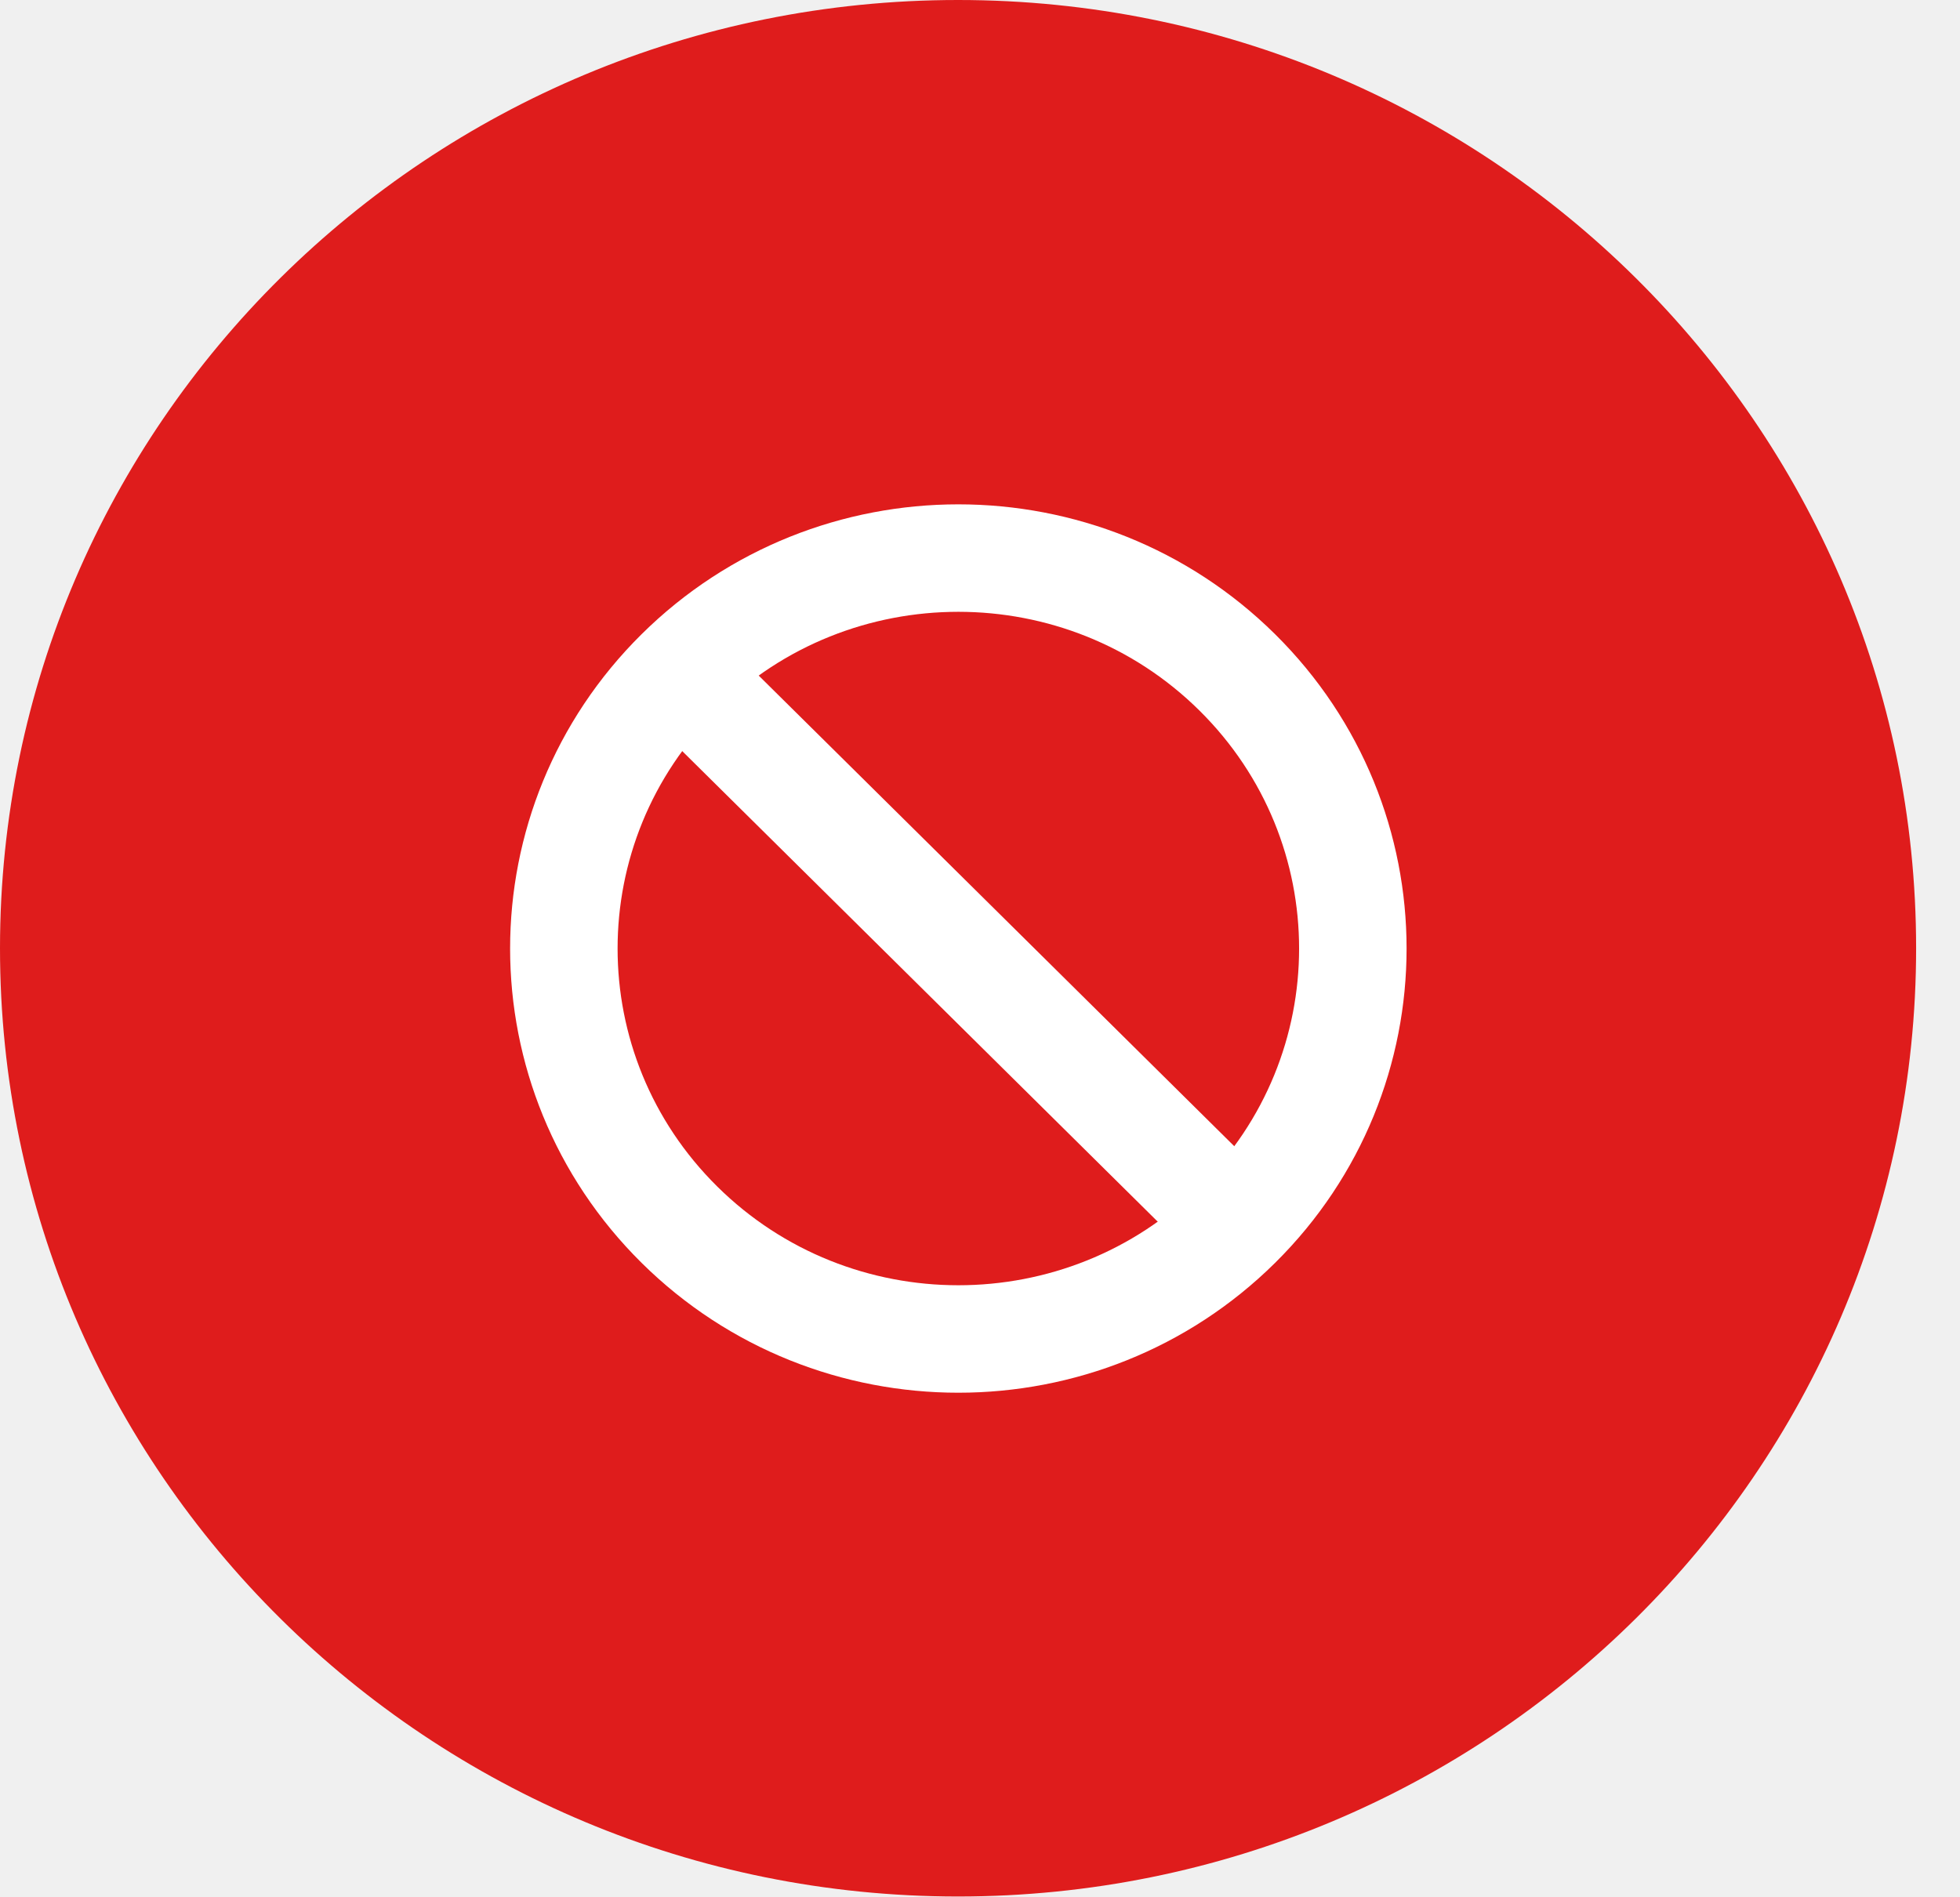
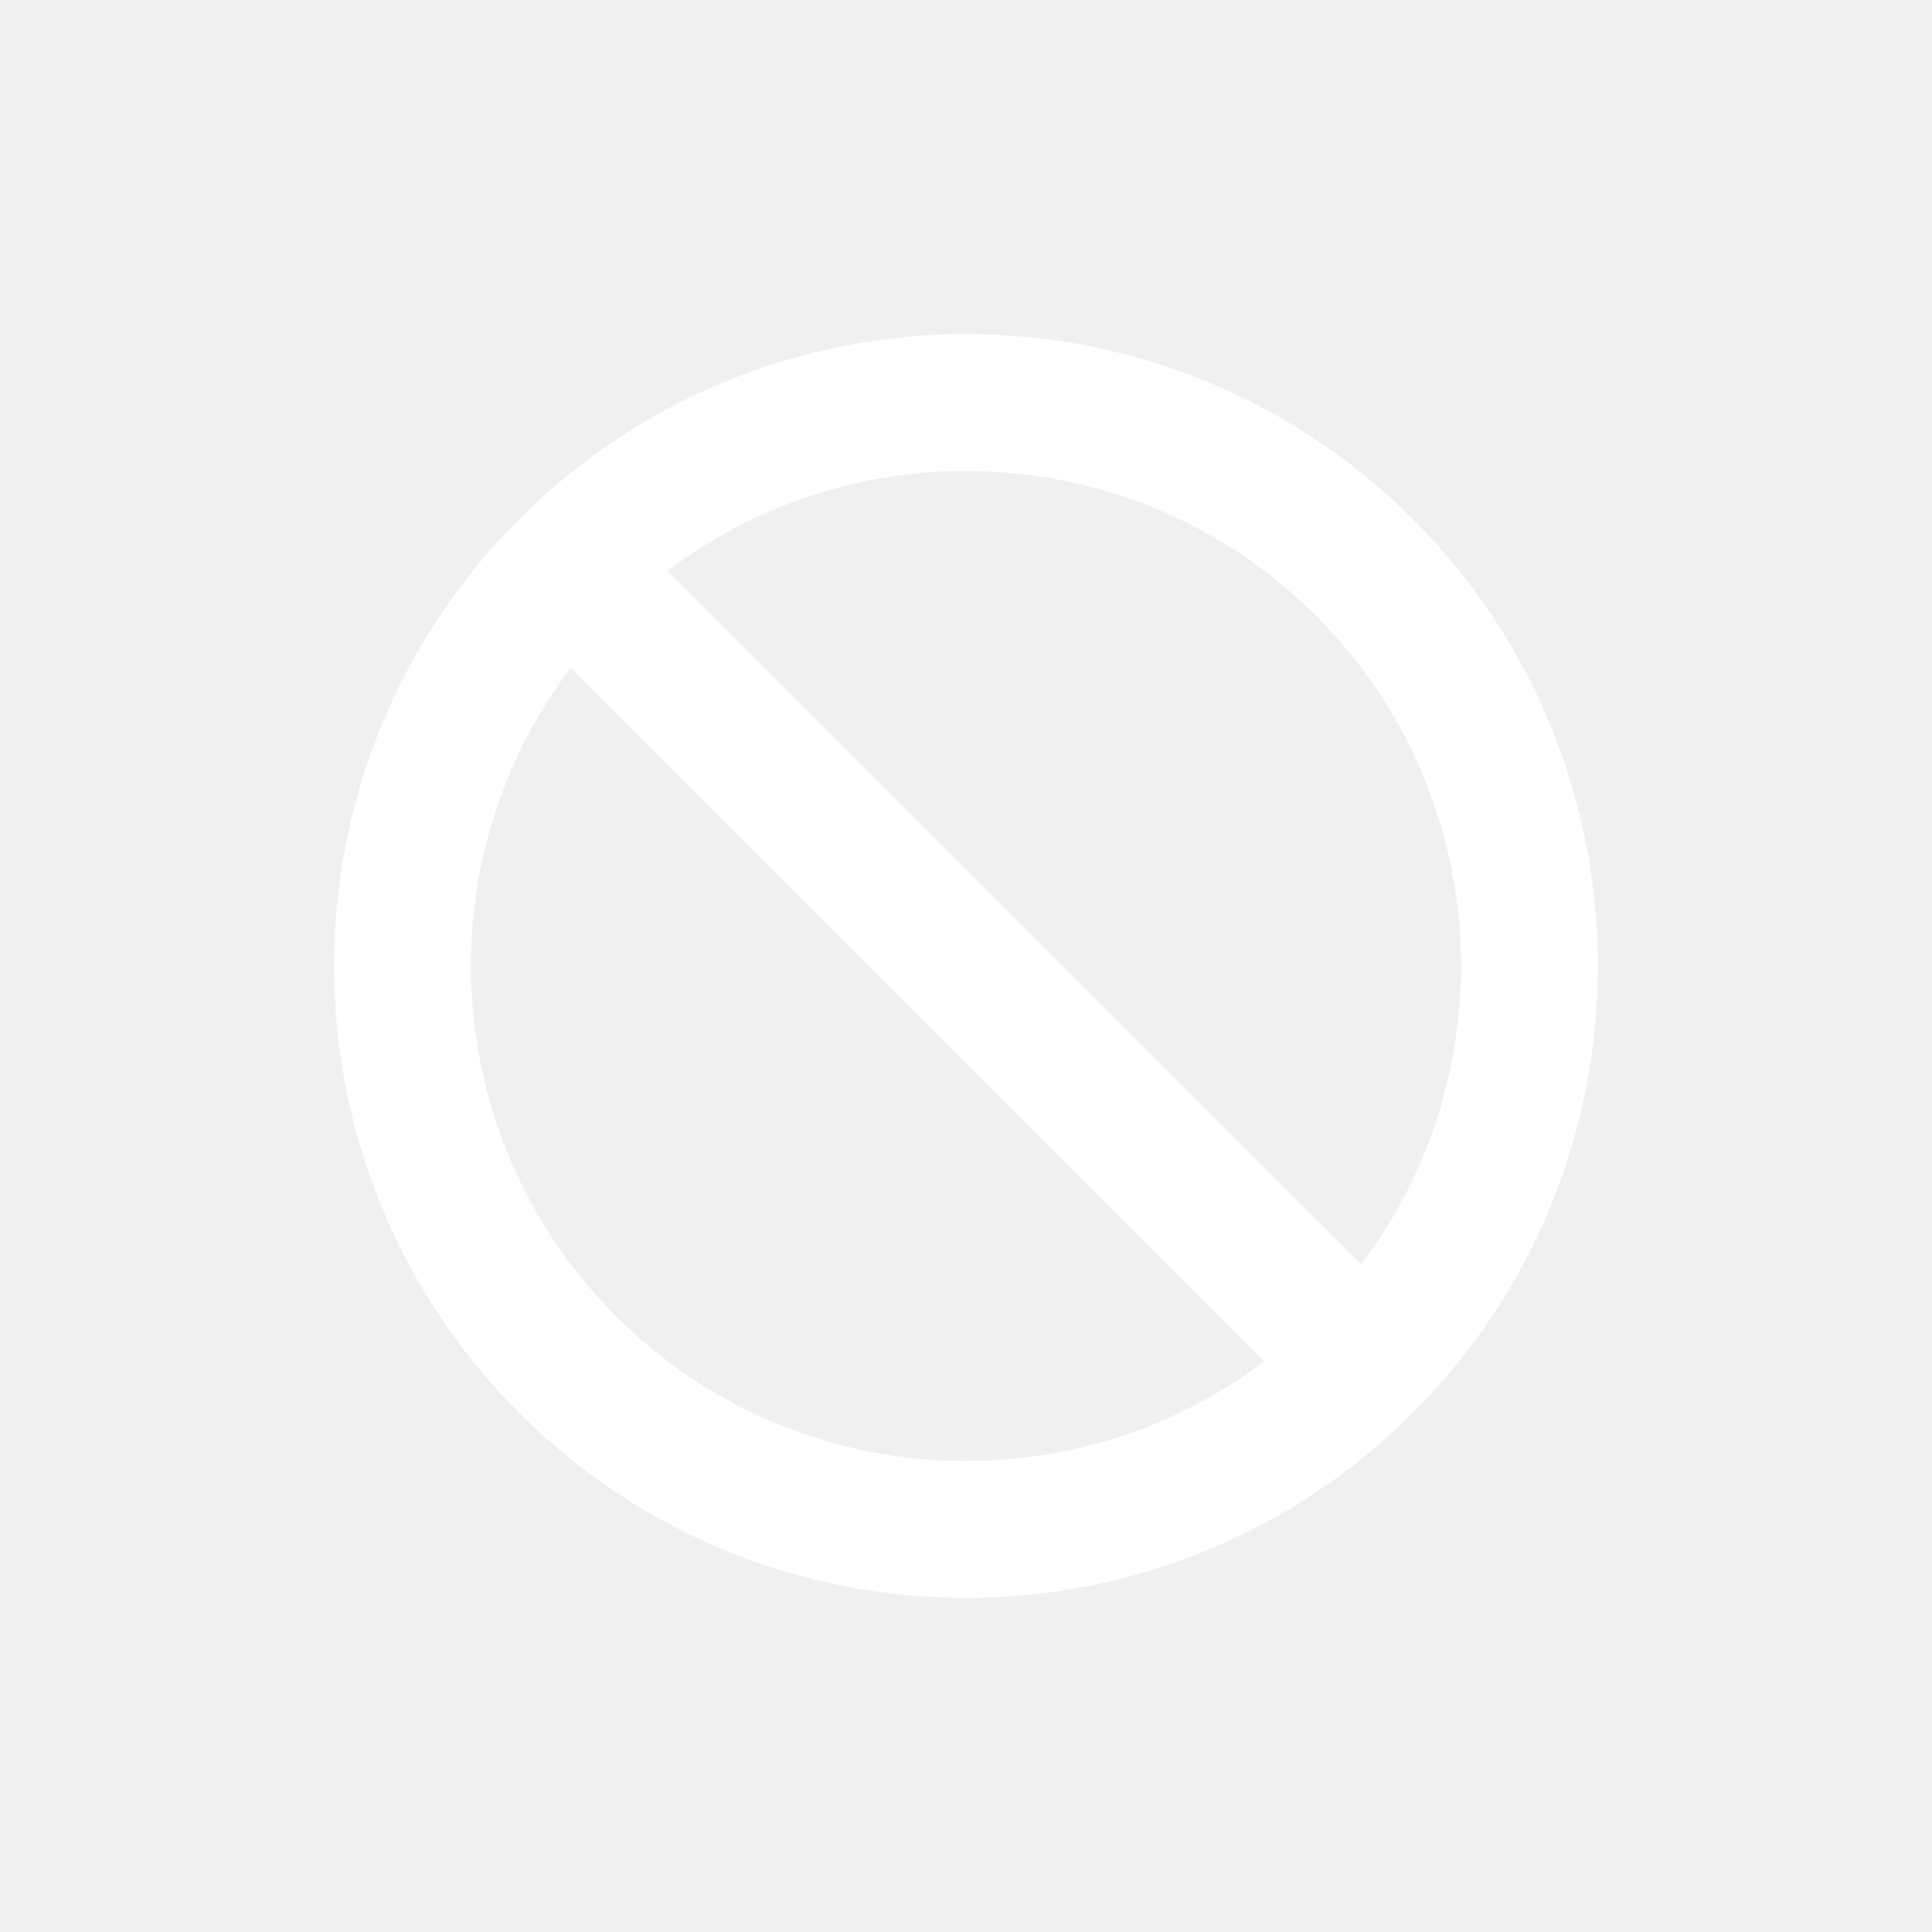
- <svg xmlns="http://www.w3.org/2000/svg" width="31" height="30" viewBox="0 0 31 30" fill="none">
-   <ellipse cx="15.153" cy="15" rx="15.153" ry="15" fill="#DF1C1C" />
-   <path d="M10.745 10.637C13.182 8.225 17.133 8.225 19.57 10.637C22.006 13.049 22.006 16.96 19.57 19.372C17.133 21.784 13.182 21.784 10.745 19.372C8.309 16.96 8.309 13.049 10.745 10.637Z" stroke="white" stroke-width="1.7" stroke-linecap="round" />
-   <path d="M10.998 10.891L19.318 19.126" stroke="white" stroke-width="1.7" stroke-linecap="round" />
+ <svg xmlns="http://www.w3.org/2000/svg" width="24" height="24" viewBox="0 0 24 24" fill="none">
+   <path d="M7.05 7.05C9.784 4.317 14.216 4.317 16.95 7.05C19.683 9.784 19.683 14.216 16.95 16.95C14.216 19.683 9.784 19.683 7.05 16.95C4.317 14.216 4.317 9.784 7.05 7.05Z" stroke="white" stroke-width="1.7" stroke-linecap="round" />
+   <path d="M7.333 7.336L16.667 16.669" stroke="white" stroke-width="1.7" stroke-linecap="round" />
</svg>
